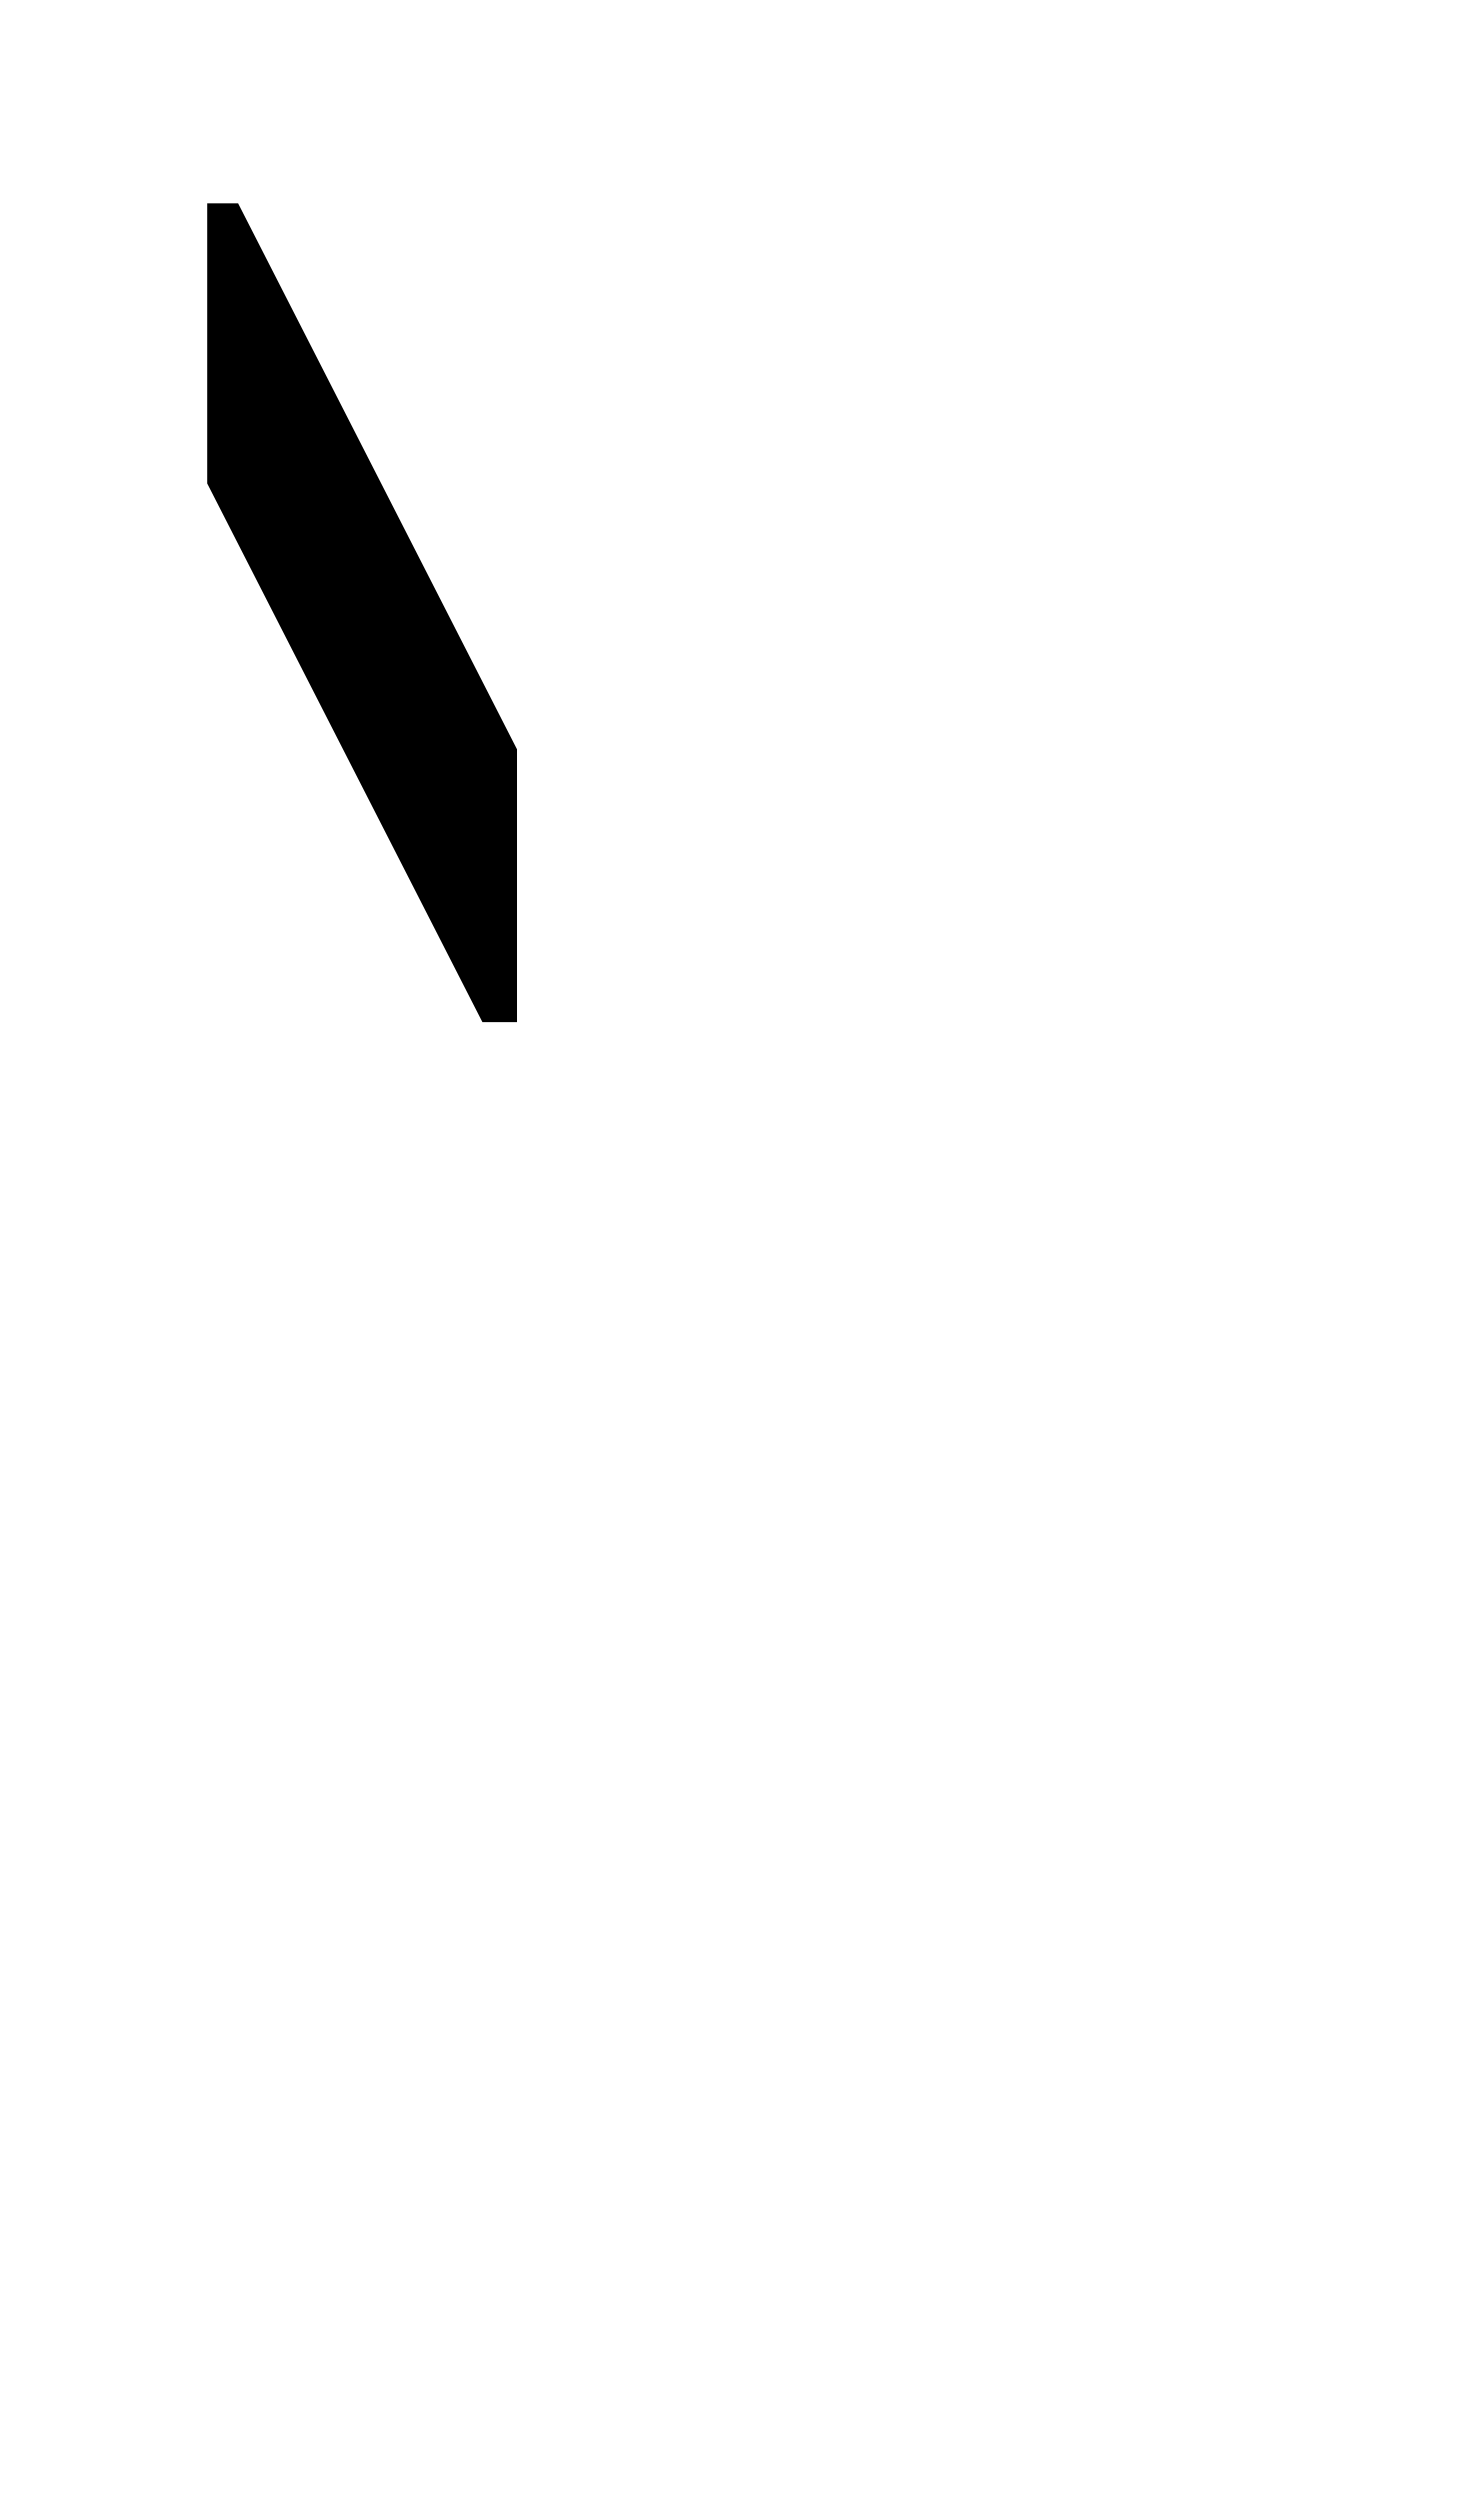
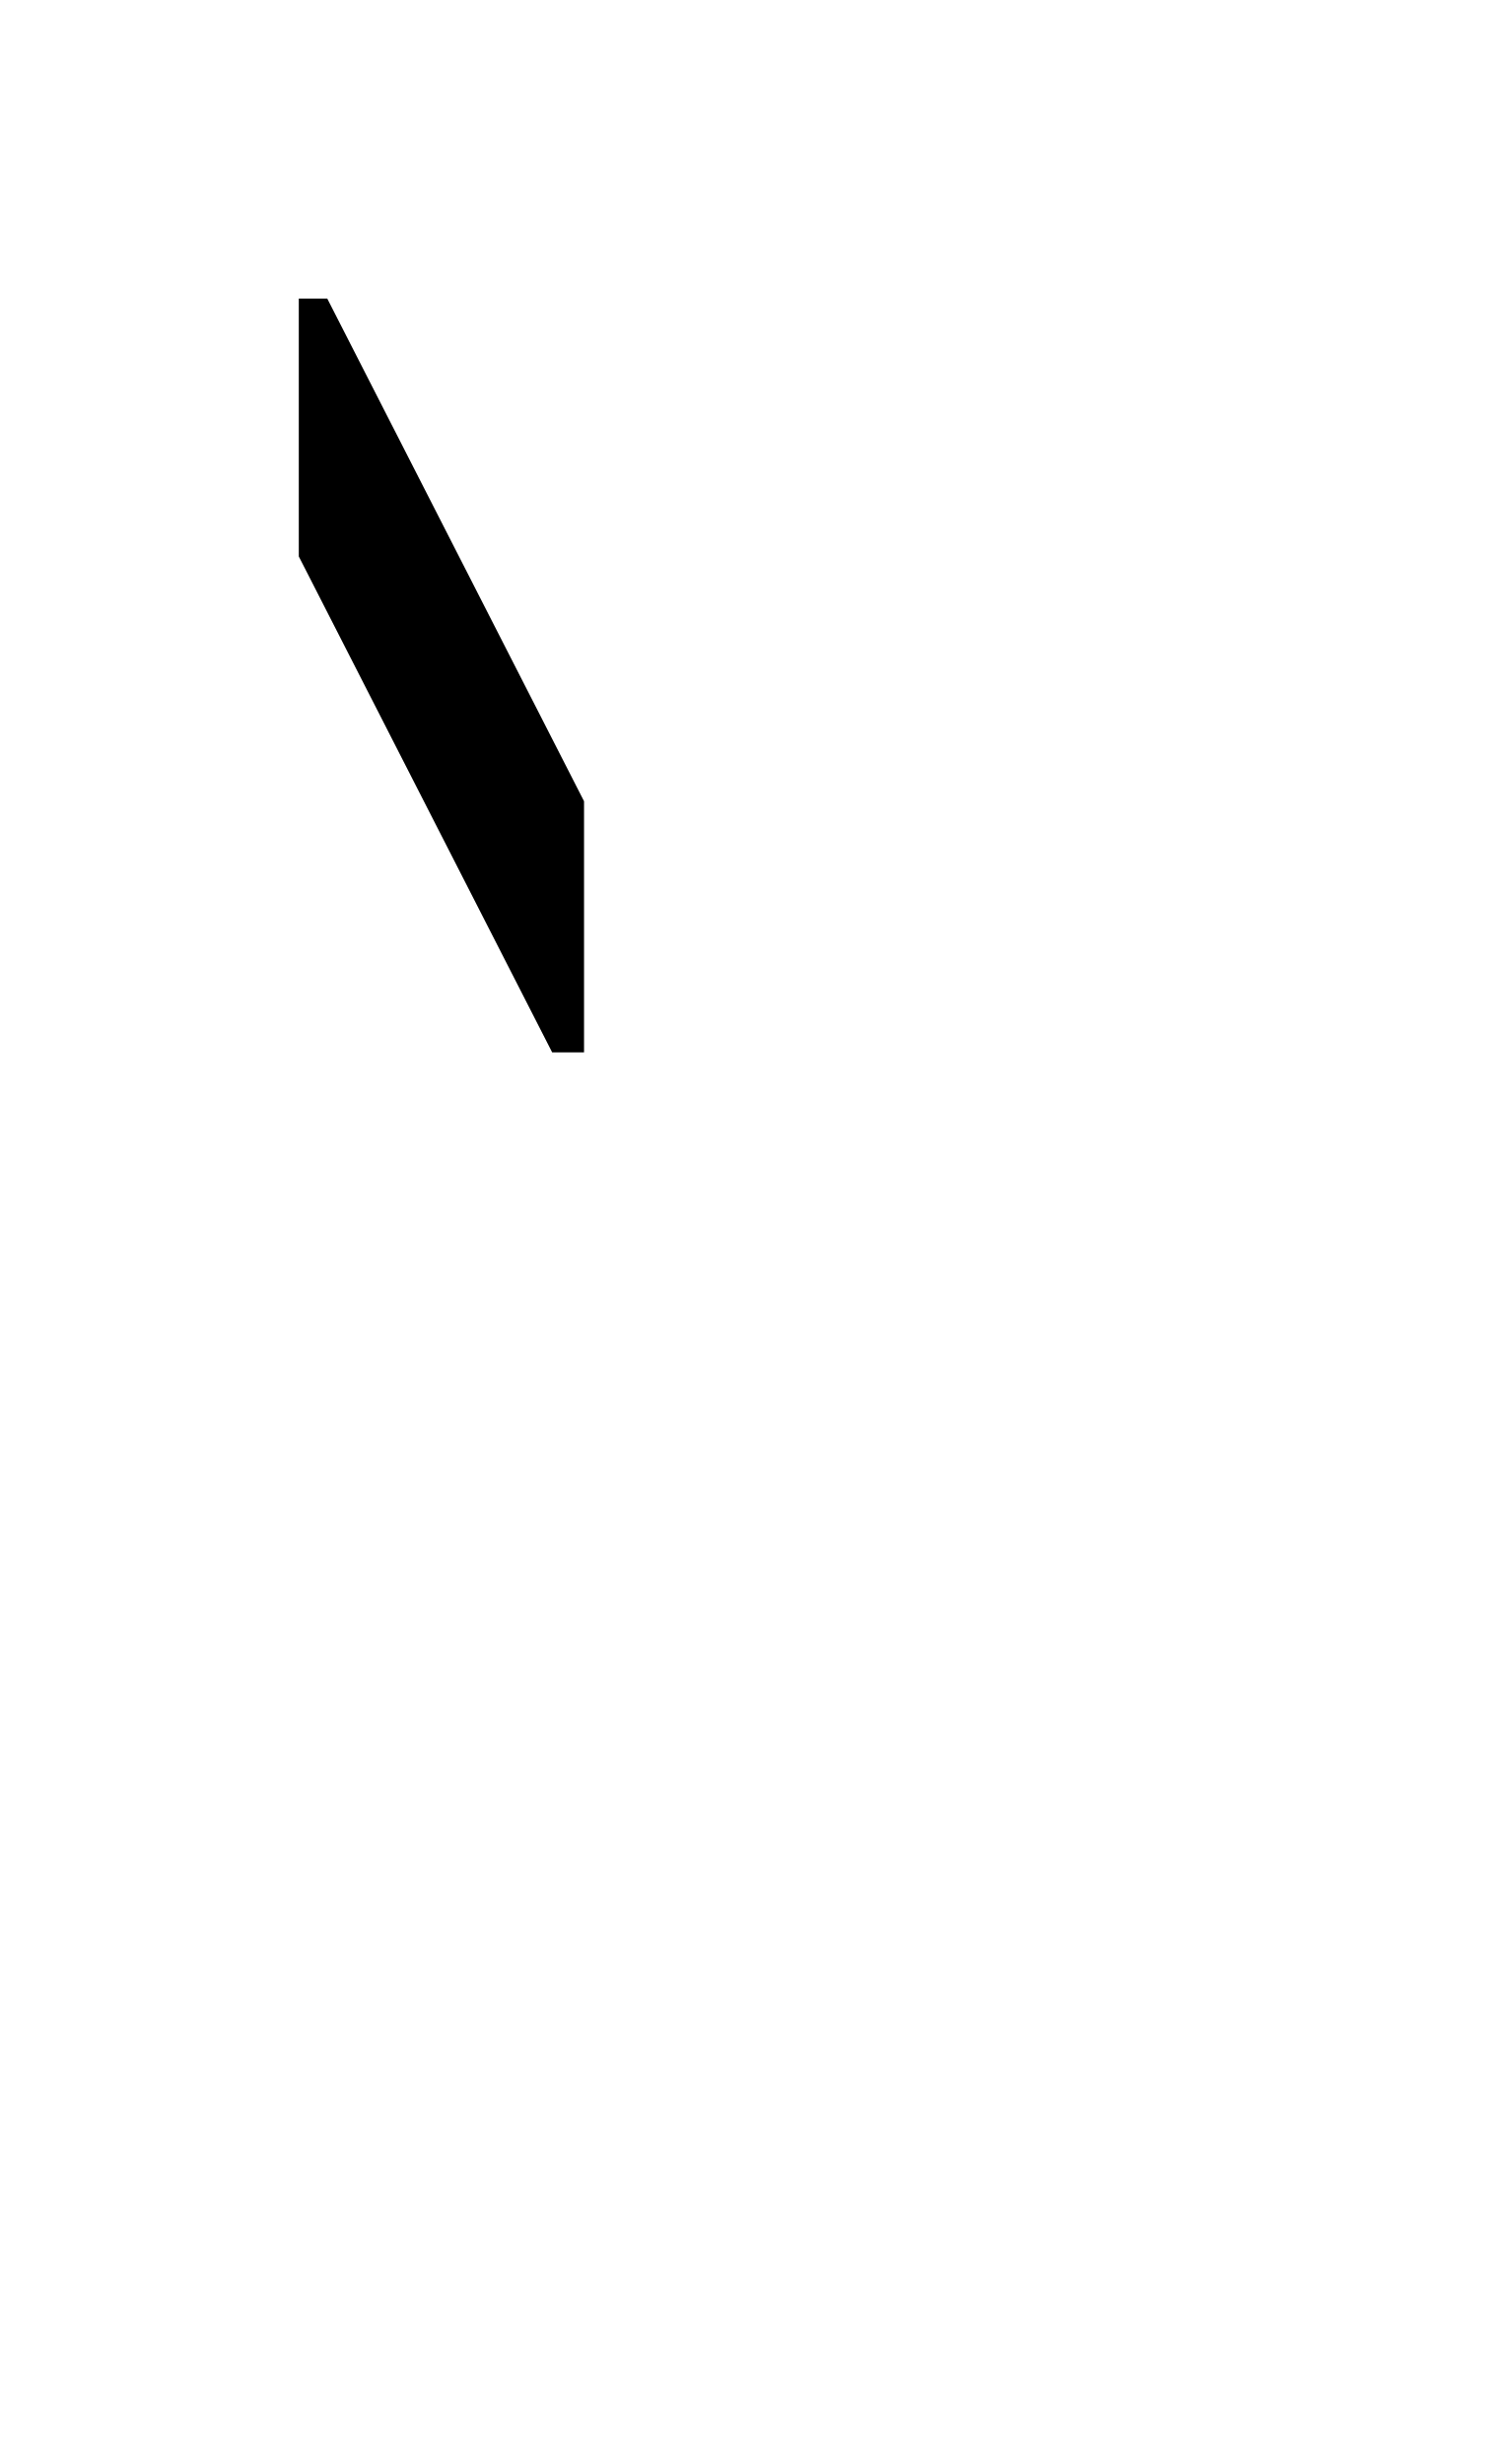
- <svg xmlns="http://www.w3.org/2000/svg" version="1.1" id="Layer_1" x="0px" y="0px" viewBox="0 0 183.75 310.68" style="enable-background:new 0 0 183.75 310.68;" xml:space="preserve">
-   <polygon points="25.75,25.27 25.75,60.08 59.95,127.02 64.25,127.02 64.25,93.12 29.59,25.27 " />
+ <svg xmlns="http://www.w3.org/2000/svg" version="1.1" id="Layer_1" x="0px" y="0px" viewBox="0 0 203.74 332.59" style="enable-background:new 0 0 203.74 332.59;" xml:space="preserve">
+   <polygon points="40.33,40.3 40.33,75.11 74.53,142.05 78.83,142.05 78.83,108.15 44.17,40.3 " />
</svg>
